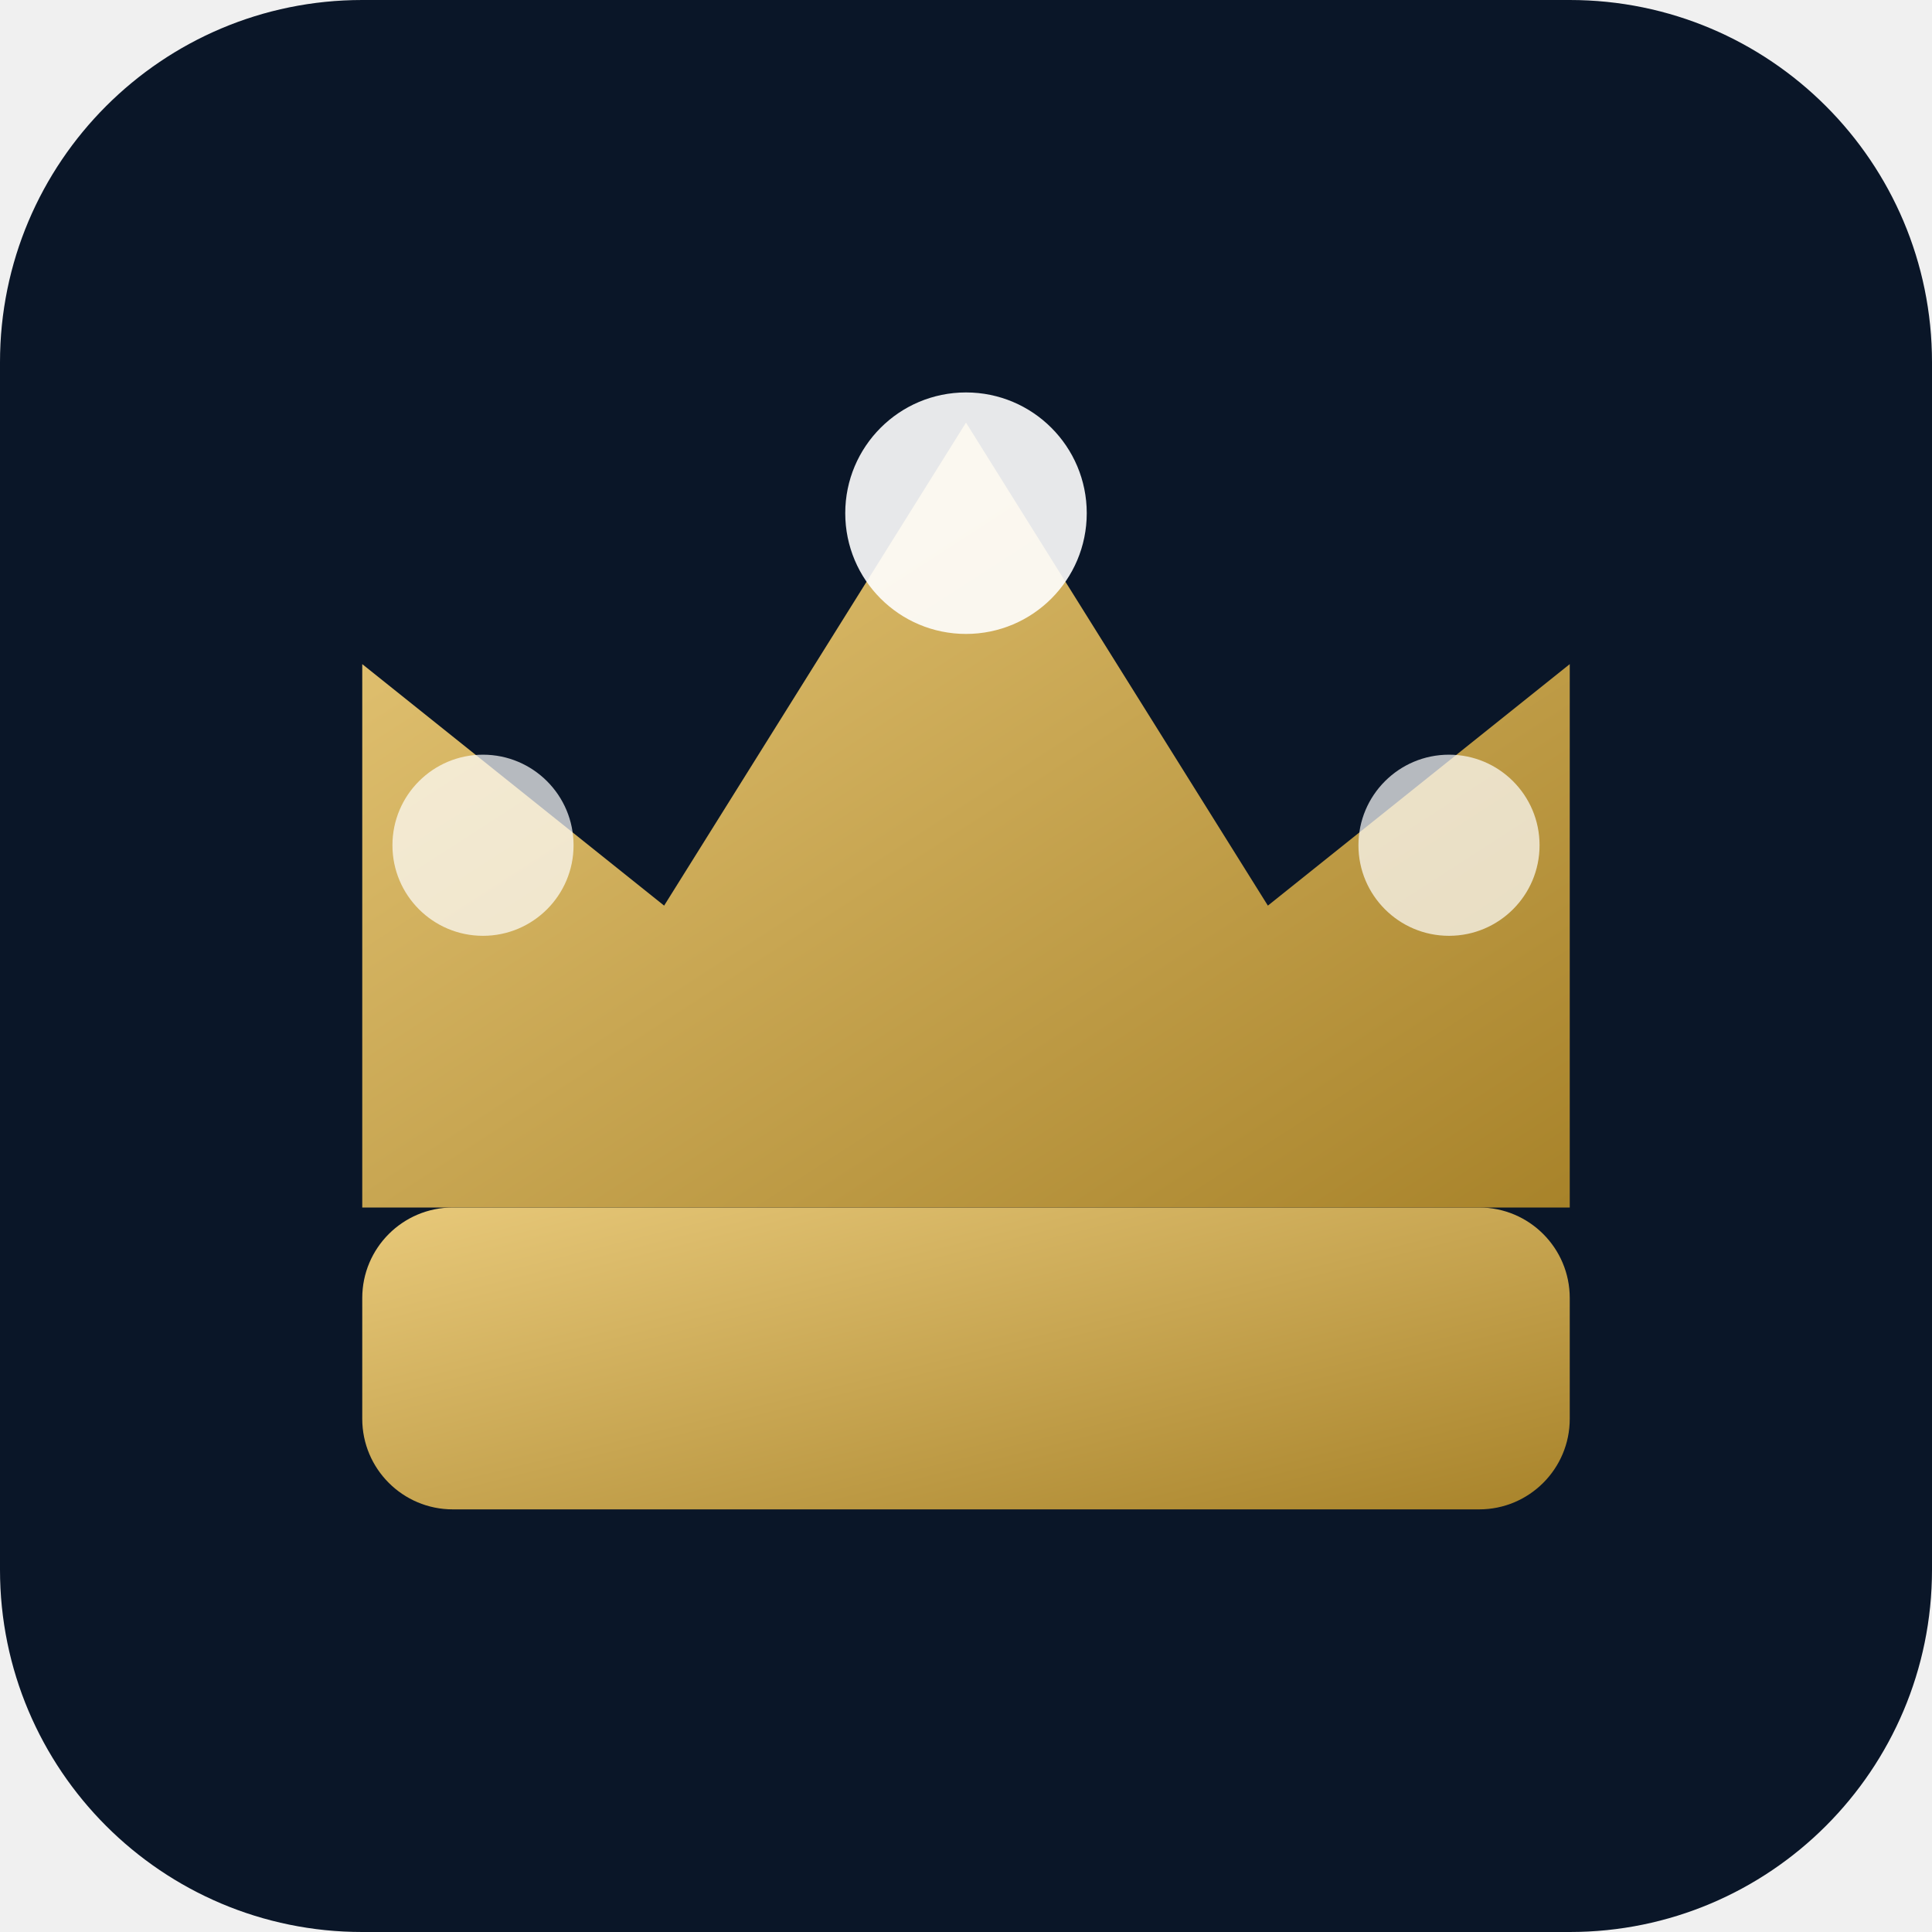
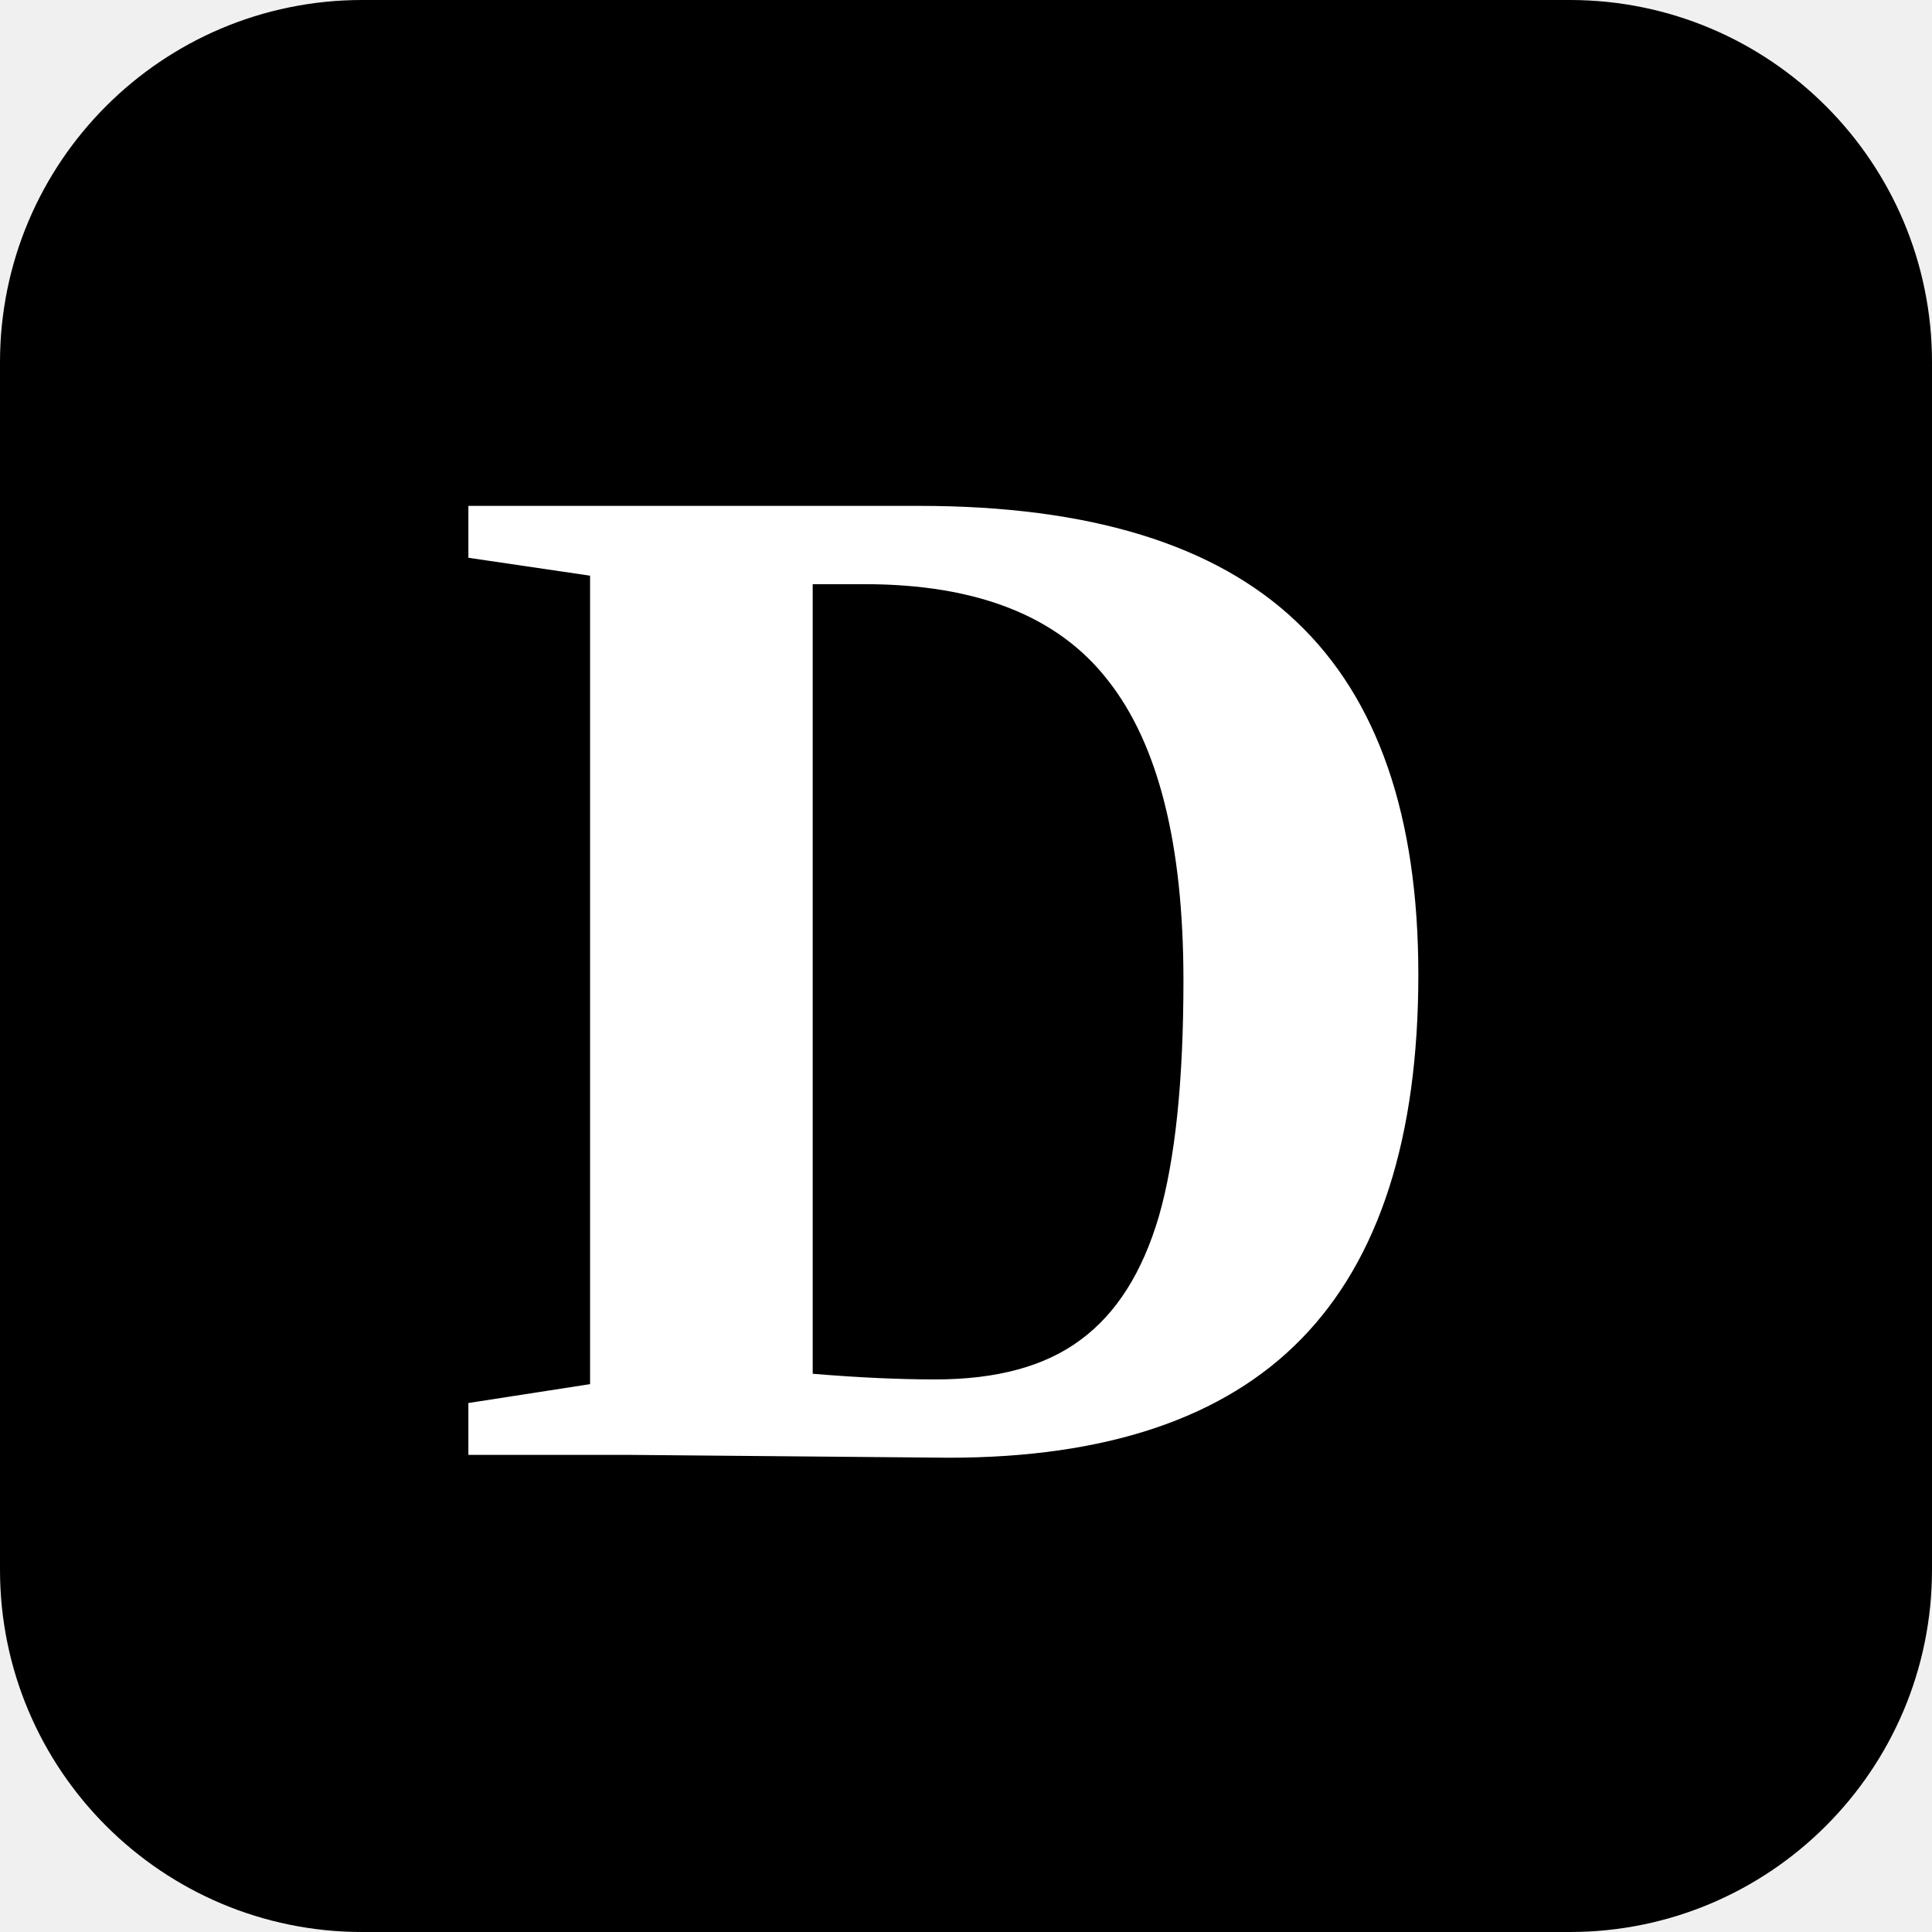
<svg xmlns="http://www.w3.org/2000/svg" viewBox="0 0 32 32" width="32" height="32">
-   <defs>
-     <linearGradient id="g" x1="0%" y1="0%" x2="100%" y2="100%">
-       <stop offset="0%" style="stop-color:#E8C97A" />
-       <stop offset="100%" style="stop-color:#A8832A" />
-     </linearGradient>
-   </defs>
-   <rect width="32" height="32" rx="6" fill="#0A1628" />
-   <rect x="6" y="20" width="20" height="5" rx="1.5" fill="url(#g)" />
-   <polygon points="6,20 6,11 11,15 16,7 21,15 26,11 26,20" fill="url(#g)" />
-   <circle cx="16" cy="8.5" r="2" fill="white" opacity=".9" />
-   <circle cx="8" cy="14" r="1.5" fill="white" opacity=".7" />
-   <circle cx="24" cy="14" r="1.5" fill="white" opacity=".7" />
+   <rect width="32" height="32" rx="6" fill="#000000" />
+   <text x="16" y="16" text-anchor="middle" dominant-baseline="central" font-family="Georgia, 'Times New Roman', serif" font-size="24" font-weight="700" fill="#FFFFFF">D</text>
</svg>
